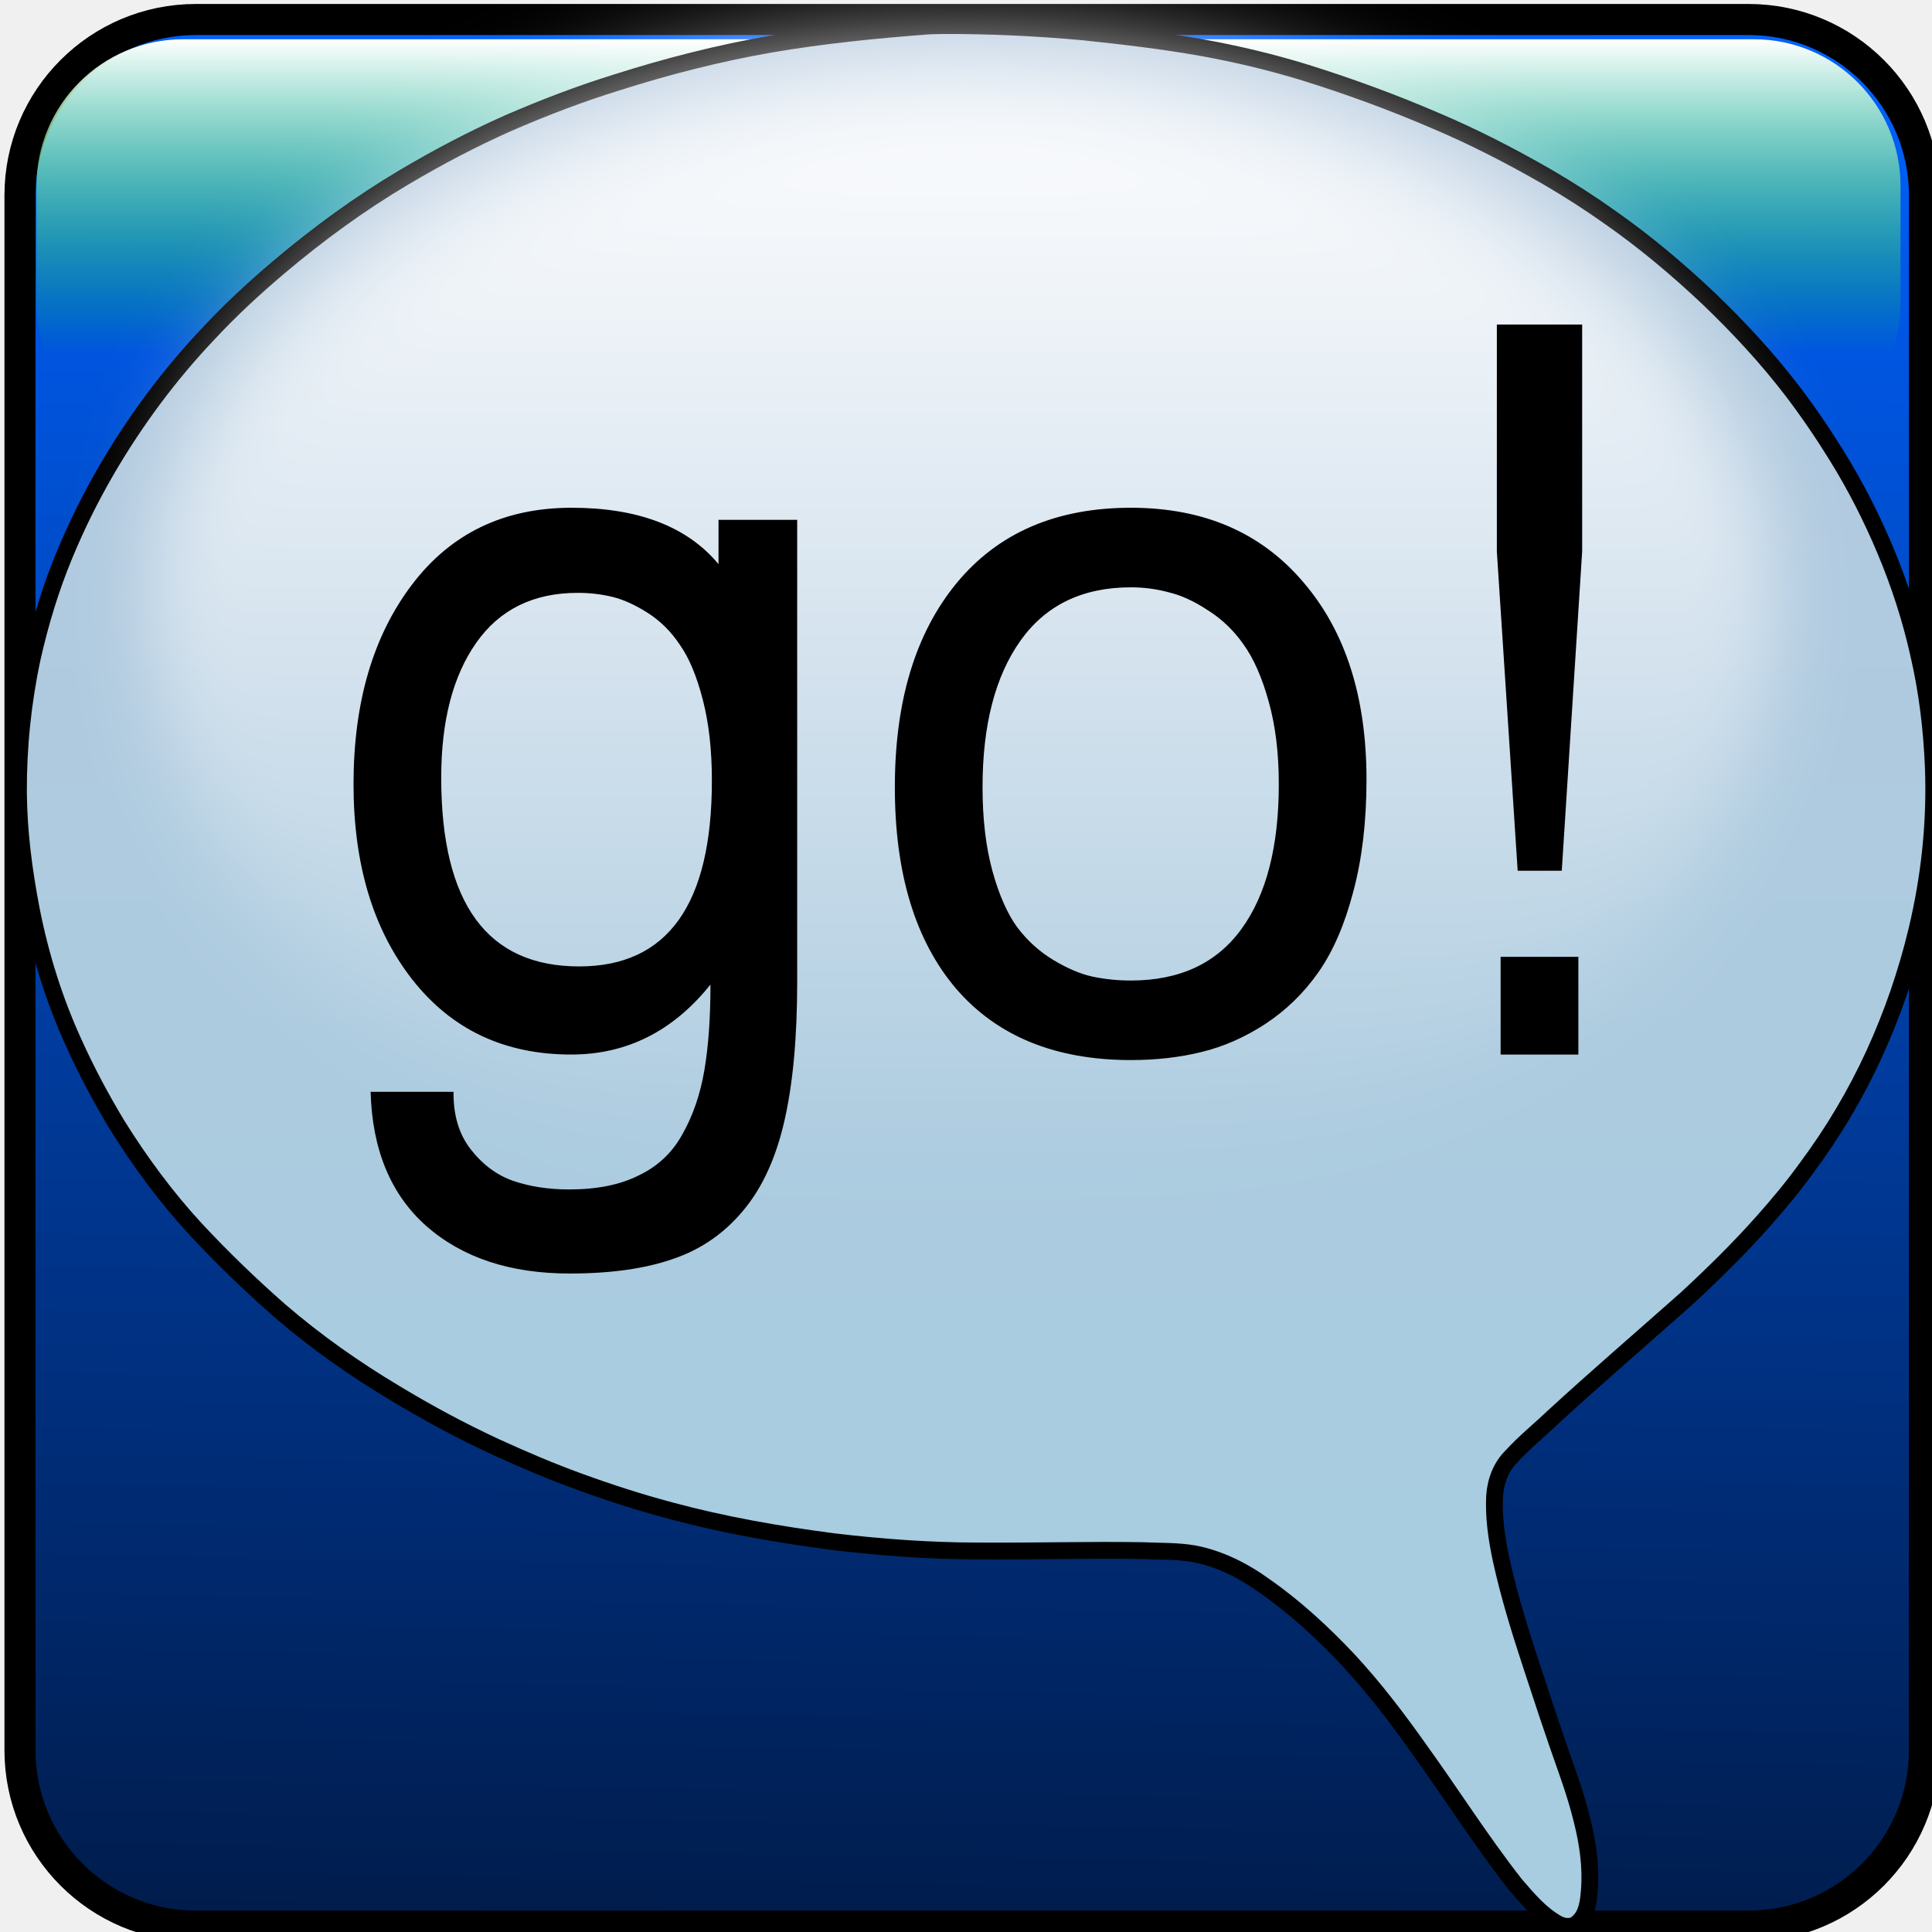
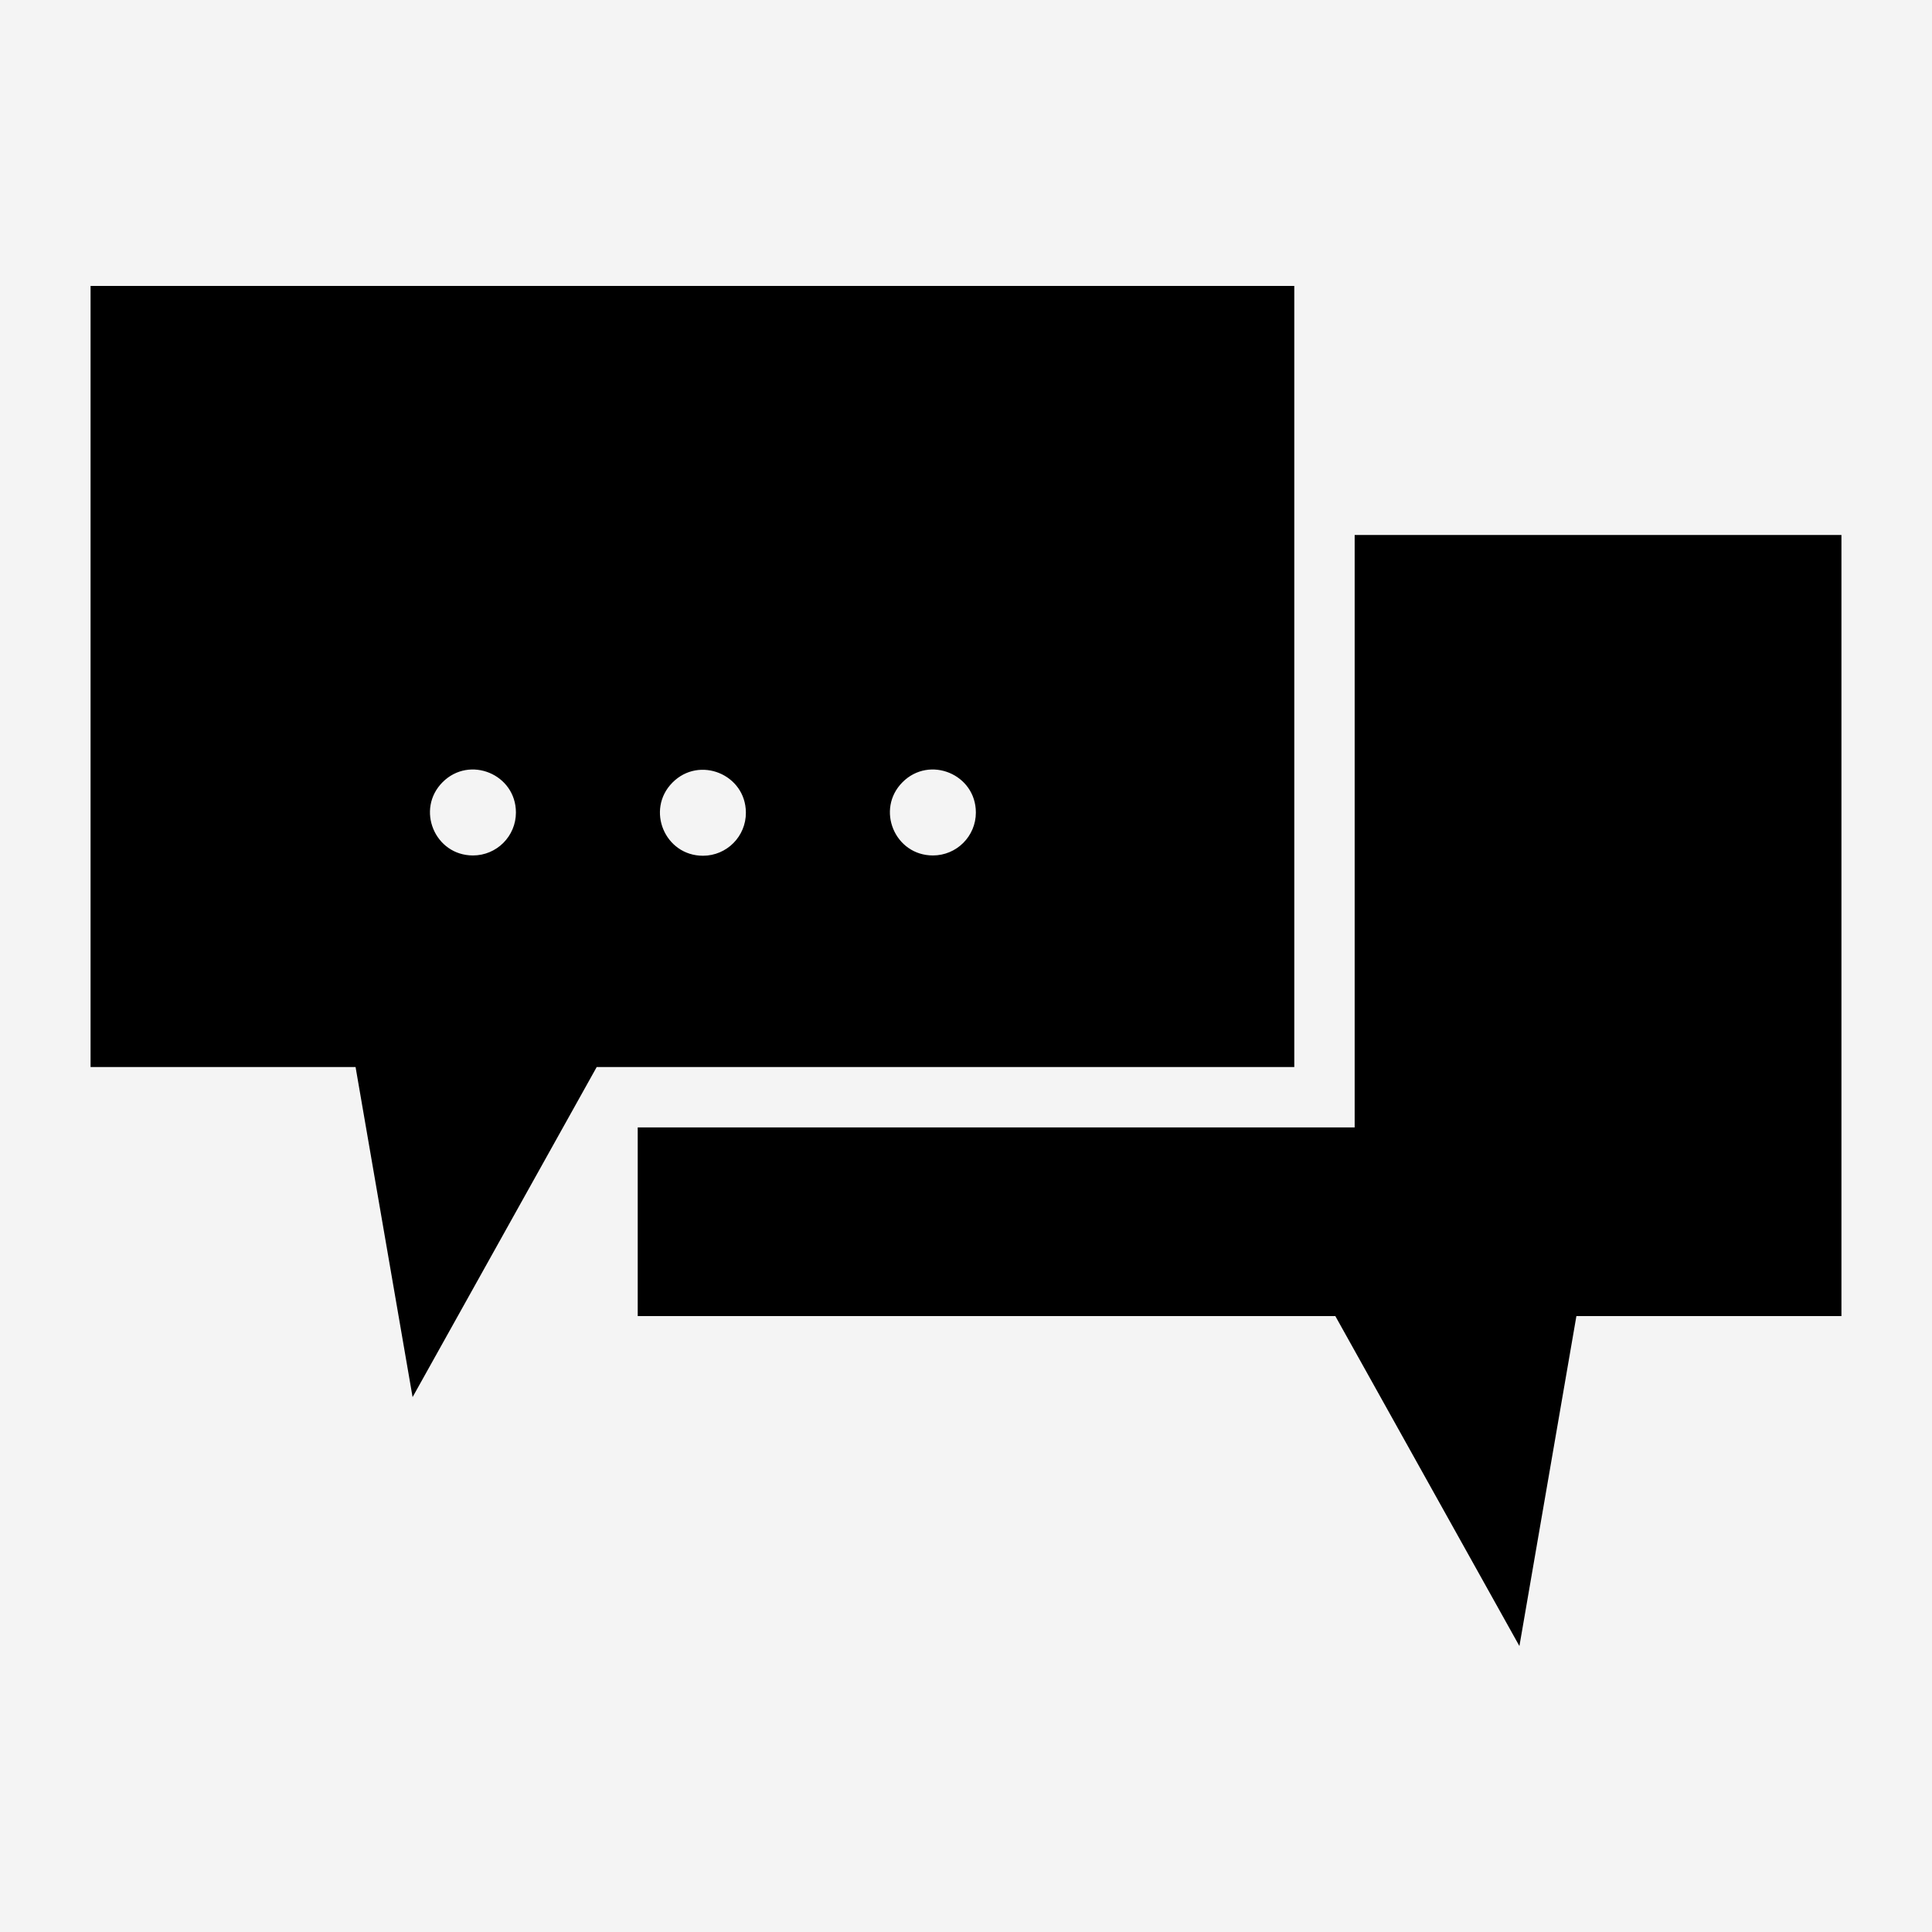
- <svg xmlns="http://www.w3.org/2000/svg" xmlns:xlink="http://www.w3.org/1999/xlink" width="64px" height="64px" id="svg4456" version="1.1">
-   <defs id="defs4458">
-     <linearGradient id="linearGradient8828">
-       <stop style="stop-color:#ffffff;stop-opacity:1;" offset="0" id="stop8830" />
-       <stop style="stop-color:#ffffff;stop-opacity:0;" offset="1" id="stop8832" />
-     </linearGradient>
-     <linearGradient id="linearGradient3291">
-       <stop style="stop-color:#ffffff;stop-opacity:0;" offset="0" id="stop3293" />
-       <stop style="stop-color:#ffffff;stop-opacity:1;" offset="1" id="stop3295" />
-     </linearGradient>
-     <linearGradient id="linearGradient3281">
-       <stop style="stop-color:#ffffff;stop-opacity:0;" offset="0" id="stop3283" />
-       <stop style="stop-color:#ffffff;stop-opacity:1;" offset="1" id="stop3285" />
-     </linearGradient>
-     <linearGradient id="linearGradient4388">
-       <stop id="stop4390" offset="0" style="stop-color:#b5c9de;stop-opacity:1;" />
-       <stop style="stop-color:#a8cce0;stop-opacity:1;" offset="1" id="stop4398" />
-     </linearGradient>
-     <linearGradient xlink:href="#linearGradient4388" id="linearGradient2507" gradientUnits="userSpaceOnUse" x1="392.853" y1="298.362" x2="392.853" y2="610.243" gradientTransform="matrix(0.1517229,0,0,0.1616016,-27.27031,-47.44687)" />
-     <linearGradient xlink:href="#linearGradient3281" id="linearGradient3287" x1="35.072" y1="25.421" x2="56.655" y2="25.421" gradientUnits="userSpaceOnUse" />
-     <linearGradient xlink:href="#linearGradient3291" id="linearGradient3297" x1="38.144" y1="31.558" x2="38.144" y2="7.249" gradientUnits="userSpaceOnUse" />
-     <filter id="filter3315" x="-0.056" width="1.111" y="-0.124" height="1.247">
-       <feGaussianBlur stdDeviation="1.251" id="feGaussianBlur3317" />
-     </filter>
-     <radialGradient xlink:href="#linearGradient8828" id="radialGradient8834" cx="37.019" cy="39.259" fx="37.019" fy="39.259" r="20.8" gradientTransform="matrix(1,0,0,1.130516,0,-3.360463)" gradientUnits="userSpaceOnUse" />
-     <linearGradient xlink:href="#linearGradient3372" id="linearGradient3370" x1="32.091" y1="1.091" x2="32.091" y2="67.636" gradientUnits="userSpaceOnUse" gradientTransform="matrix(0.9859962,0,0,0.9859962,0.3584832,-0.00133224)" />
-     <linearGradient id="linearGradient3372">
-       <stop id="stop3374" offset="0" style="stop-color:#0053ff;stop-opacity:1;" />
-       <stop id="stop3376" offset="1" style="stop-color:#008eff;stop-opacity:0.31;" />
-     </linearGradient>
-     <linearGradient y2="67.636" x2="32.091" y1="1.091" x1="32.091" gradientTransform="matrix(0.9859962,0,0,0.9859962,0.400198,0.1384406)" gradientUnits="userSpaceOnUse" id="linearGradient3029" xlink:href="#linearGradient3372" />
-     <linearGradient xlink:href="#linearGradient6464" id="linearGradient6470" x1="32.091" y1="1.818" x2="31.091" y2="62.909" gradientUnits="userSpaceOnUse" gradientTransform="translate(0,-0.1818182)" />
-     <linearGradient id="linearGradient6464">
-       <stop style="stop-color:#0061ff;stop-opacity:1;" offset="0" id="stop6466" />
-       <stop style="stop-color:#001c4c;stop-opacity:1;" offset="1" id="stop6468" />
-     </linearGradient>
-     <linearGradient y2="62.909" x2="31.091" y1="1.818" x1="32.091" gradientTransform="matrix(1.023558,0,0,1.033868,-0.6407457,-1.234009)" gradientUnits="userSpaceOnUse" id="linearGradient3045" xlink:href="#linearGradient6464" />
-     <linearGradient xlink:href="#linearGradient6482" id="linearGradient6488" x1="32.182" y1="3.284" x2="32.182" y2="13.026" gradientUnits="userSpaceOnUse" gradientTransform="matrix(1.048976,0,0,1.070467,-1.576142,-1.64517)" />
-     <linearGradient id="linearGradient6482">
-       <stop style="stop-color:#ffffff;stop-opacity:1;" offset="0" id="stop6484" />
-       <stop style="stop-color:#00ff00;stop-opacity:0;" offset="1" id="stop6486" />
-     </linearGradient>
-     <linearGradient y2="13.026" x2="32.182" y1="3.284" x1="32.182" gradientTransform="matrix(1.061706,0,0,1.070467,-2.084857,-2.213474)" gradientUnits="userSpaceOnUse" id="linearGradient3045-1" xlink:href="#linearGradient6482" />
-   </defs>
-   <g id="layer1">
-     <rect style="fill:url(#linearGradient3045);fill-opacity:1;fill-rule:nonzero;stroke:#000000;stroke-width:1.029;stroke-opacity:1" id="rect6462" width="63.088" height="63.16" x="0.662" y="0.646" ry="5.827" />
-     <rect style="fill:url(#linearGradient3045-1);fill-opacity:1;fill-rule:nonzero;stroke:none" id="rect6472" width="61.749" height="13.601" x="1.208" y="1.301" ry="4.858" />
-     <path style="fill:url(#linearGradient2507);fill-opacity:1;stroke:#000000;stroke-width:0.557;stroke-linecap:round;stroke-linejoin:round;stroke-miterlimit:4;stroke-dasharray:none;stroke-dashoffset:60.017;stroke-opacity:1" d="M 30.806,0.857 C 29.035,0.989 27.264,1.166 25.511,1.466 C 23.796,1.766 22.104,2.198 20.44,2.728 C 19.217,3.106 18.018,3.565 16.839,4.077 C 15.651,4.603 14.496,5.214 13.371,5.88 C 11.913,6.746 10.531,7.754 9.224,8.861 C 8.419,9.543 7.64,10.262 6.915,11.041 C 5.62,12.403 4.482,13.933 3.523,15.58 C 3.002,16.48 2.535,17.416 2.136,18.385 C 1.68,19.482 1.332,20.629 1.07,21.795 C 0.757,23.256 0.603,24.756 0.611,26.255 C 0.622,27.553 0.79,28.844 1.034,30.114 C 1.334,31.65 1.804,33.15 2.451,34.561 C 2.871,35.493 3.354,36.391 3.877,37.262 C 4.642,38.49 5.501,39.654 6.471,40.707 C 7.36,41.663 8.298,42.567 9.272,43.422 C 10.463,44.447 11.745,45.35 13.08,46.147 C 14.167,46.805 15.285,47.406 16.432,47.937 C 17.335,48.349 18.247,48.74 19.177,49.077 C 20.176,49.441 21.188,49.769 22.213,50.041 C 23.983,50.519 25.788,50.833 27.599,51.069 C 29.184,51.258 30.778,51.375 32.374,51.378 C 34.208,51.393 36.043,51.336 37.877,51.367 C 38.434,51.394 38.996,51.374 39.548,51.469 C 40.395,51.63 41.19,52.028 41.897,52.542 C 42.906,53.246 43.823,54.093 44.675,54.999 C 45.512,55.903 46.267,56.889 46.984,57.902 C 48.063,59.394 49.05,60.961 50.184,62.409 C 50.603,62.898 51.03,63.408 51.588,63.72 C 51.804,63.842 52.104,63.869 52.289,63.669 C 52.573,63.418 52.62,62.996 52.649,62.627 C 52.712,61.845 52.599,61.058 52.408,60.303 C 52.168,59.303 51.785,58.352 51.463,57.38 C 51.202,56.629 50.963,55.87 50.71,55.116 C 50.336,53.978 49.982,52.83 49.725,51.655 C 49.579,50.967 49.474,50.261 49.511,49.554 C 49.543,49.062 49.73,48.574 50.076,48.239 C 50.512,47.761 51.013,47.361 51.477,46.917 C 52.923,45.59 54.409,44.314 55.875,43.012 C 56.758,42.195 57.619,41.349 58.422,40.443 C 58.916,39.886 59.395,39.312 59.834,38.704 C 60.711,37.529 61.472,36.255 62.089,34.905 C 62.686,33.598 63.16,32.226 63.497,30.817 C 63.919,29.062 64.113,27.241 64.045,25.43 C 63.994,24.163 63.843,22.897 63.556,21.665 C 63.293,20.487 62.919,19.337 62.454,18.231 C 62,17.15 61.469,16.105 60.856,15.116 C 60.399,14.374 59.908,13.655 59.384,12.964 C 58.538,11.856 57.592,10.839 56.596,9.885 C 55.568,8.913 54.486,8.005 53.337,7.201 C 52.664,6.722 51.969,6.278 51.26,5.863 C 50.063,5.175 48.838,4.542 47.574,4.007 C 46.157,3.395 44.708,2.864 43.241,2.406 C 42.116,2.059 40.971,1.788 39.817,1.578 C 38.516,1.349 37.206,1.193 35.895,1.057 C 34.34,0.915 32.78,0.842 31.22,0.847 C 31.082,0.851 30.944,0.854 30.806,0.857 z" id="path3866" />
-     <path style="fill:url(#linearGradient3297);fill-opacity:1;stroke:none;filter:url(#filter3315)" id="path3289" d="m 65.149,19.403 a 27.006,12.155 0 1 1 -54.011,0 27.006,12.155 0 1 1 54.011,0 z" transform="matrix(1,0,0,1.52,-6.256032,-9.185374)" />
-     <path style="font-size:144px;font-style:normal;font-variant:normal;font-weight:normal;font-stretch:normal;text-align:start;line-height:125%;writing-mode:lr-tb;text-anchor:start;fill:#000000;fill-opacity:1;stroke:none;stroke-width:2;stroke-linecap:butt;stroke-linejoin:miter;stroke-miterlimit:4;stroke-dasharray:none;stroke-opacity:1;font-family:Umpush;-inkscape-font-specification:Umpush" d="M 26.408,32.531 C 26.408,34.366 26.267,35.9 25.984,37.134 C 25.702,38.368 25.246,39.358 24.618,40.103 C 23.99,40.859 23.216,41.392 22.294,41.704 C 21.373,42.026 20.232,42.187 18.871,42.187 C 16.903,42.187 15.323,41.665 14.129,40.62 C 12.947,39.575 12.329,38.09 12.277,36.167 L 15.024,36.167 C 15.014,36.934 15.202,37.568 15.59,38.068 C 15.987,38.579 16.459,38.93 17.003,39.119 C 17.558,39.308 18.175,39.402 18.856,39.402 C 19.777,39.402 20.546,39.247 21.164,38.935 C 21.792,38.635 22.274,38.179 22.609,37.568 C 22.954,36.956 23.195,36.256 23.331,35.466 C 23.467,34.677 23.535,33.726 23.535,32.614 C 22.3,34.16 20.761,34.933 18.919,34.933 C 16.71,34.933 14.956,34.104 13.658,32.448 C 12.36,30.791 11.711,28.634 11.711,25.977 C 11.711,23.275 12.355,21.073 13.643,19.372 C 14.93,17.671 16.694,16.82 18.934,16.82 C 21.143,16.82 22.766,17.443 23.802,18.688 L 23.802,17.221 L 26.408,17.221 L 26.408,32.531 M 19.138,19.639 C 17.673,19.639 16.553,20.189 15.778,21.29 C 15.003,22.391 14.616,23.881 14.616,25.76 C 14.616,29.929 16.139,32.014 19.185,32.014 C 22.116,32.014 23.582,29.963 23.582,25.86 C 23.582,24.848 23.483,23.959 23.284,23.191 C 23.085,22.413 22.834,21.807 22.53,21.373 C 22.237,20.929 21.881,20.573 21.462,20.306 C 21.044,20.039 20.651,19.861 20.285,19.772 C 19.918,19.683 19.536,19.639 19.138,19.639 M 37.463,35.116 C 34.961,35.116 33.029,34.327 31.669,32.748 C 30.318,31.158 29.643,28.934 29.643,26.077 C 29.643,23.23 30.323,20.979 31.684,19.322 C 33.056,17.654 34.982,16.82 37.463,16.82 C 39.87,16.82 41.77,17.638 43.162,19.272 C 44.565,20.895 45.267,23.08 45.267,25.826 C 45.267,27.216 45.12,28.456 44.827,29.546 C 44.544,30.624 44.162,31.508 43.681,32.197 C 43.199,32.887 42.613,33.459 41.922,33.915 C 41.242,34.36 40.535,34.671 39.802,34.849 C 39.08,35.027 38.3,35.116 37.463,35.116 M 37.463,19.456 C 35.861,19.456 34.641,20.045 33.804,21.223 C 32.967,22.402 32.548,24.02 32.548,26.077 C 32.548,27.133 32.658,28.061 32.878,28.862 C 33.097,29.651 33.37,30.268 33.694,30.713 C 34.029,31.158 34.427,31.519 34.887,31.797 C 35.348,32.075 35.777,32.259 36.175,32.348 C 36.583,32.436 37.012,32.481 37.463,32.481 C 39.075,32.481 40.294,31.914 41.121,30.78 C 41.948,29.646 42.362,28.045 42.362,25.977 C 42.362,24.954 42.252,24.047 42.032,23.258 C 41.812,22.458 41.535,21.824 41.2,21.357 C 40.875,20.89 40.483,20.512 40.022,20.223 C 39.572,19.922 39.138,19.722 38.719,19.622 C 38.311,19.511 37.892,19.456 37.463,19.456 M 49.585,18.271 L 49.585,10.75 L 52.411,10.75 L 52.411,18.271 L 51.736,28.845 L 50.275,28.845 L 49.585,18.271 M 49.71,31.697 L 52.285,31.697 L 52.285,34.933 L 49.71,34.933 L 49.71,31.697" id="text4400" />
-     <path style="opacity:1;fill:#000000;fill-opacity:1;stroke:none;stroke-width:3.1;stroke-linecap:round;stroke-linejoin:round;stroke-miterlimit:4;stroke-dasharray:none;stroke-dashoffset:60.017;stroke-opacity:1" id="path2403" d="M -268.508,-38.171 A 0.987,0.494 0 1 1 -270.482,-38.171 A 0.987,0.494 0 1 1 -268.508,-38.171 z" />
+ <svg xmlns="http://www.w3.org/2000/svg" style="height: 512px; width: 512px;" viewBox="0 0 512 512">
+   <path d="M0 0h512v512H0z" fill="#ffffff" fill-opacity="0.27" />
+   <g class="" style="touch-action: none;" transform="translate(0,0)">
+     <path d="M488 348.78h-70.24l-15.1 87.44-48.78-87.44H169v-50h190v-157h129zm-145-273v207H158.13l-48.79 87.47-15.11-87.47H24v-207zM136.724 215.324c0-10.139-12.257-15.214-19.425-8.046-7.168 7.168-2.093 19.426 8.046 19.426 6.285 0 11.38-5.095 11.38-11.38zm60.945 0c-.068-10.12-12.32-15.122-19.452-7.943-7.131 7.18-2.047 19.399 8.073 19.399 6.314 0 11.422-5.141 11.38-11.456zm60.945 0c0-10.139-12.257-15.214-19.425-8.046-7.169 7.168-2.093 19.426 8.046 19.426 6.284 0 11.38-5.095 11.38-11.38z" fill="#000000" fill-opacity="1" />
  </g>
</svg>
